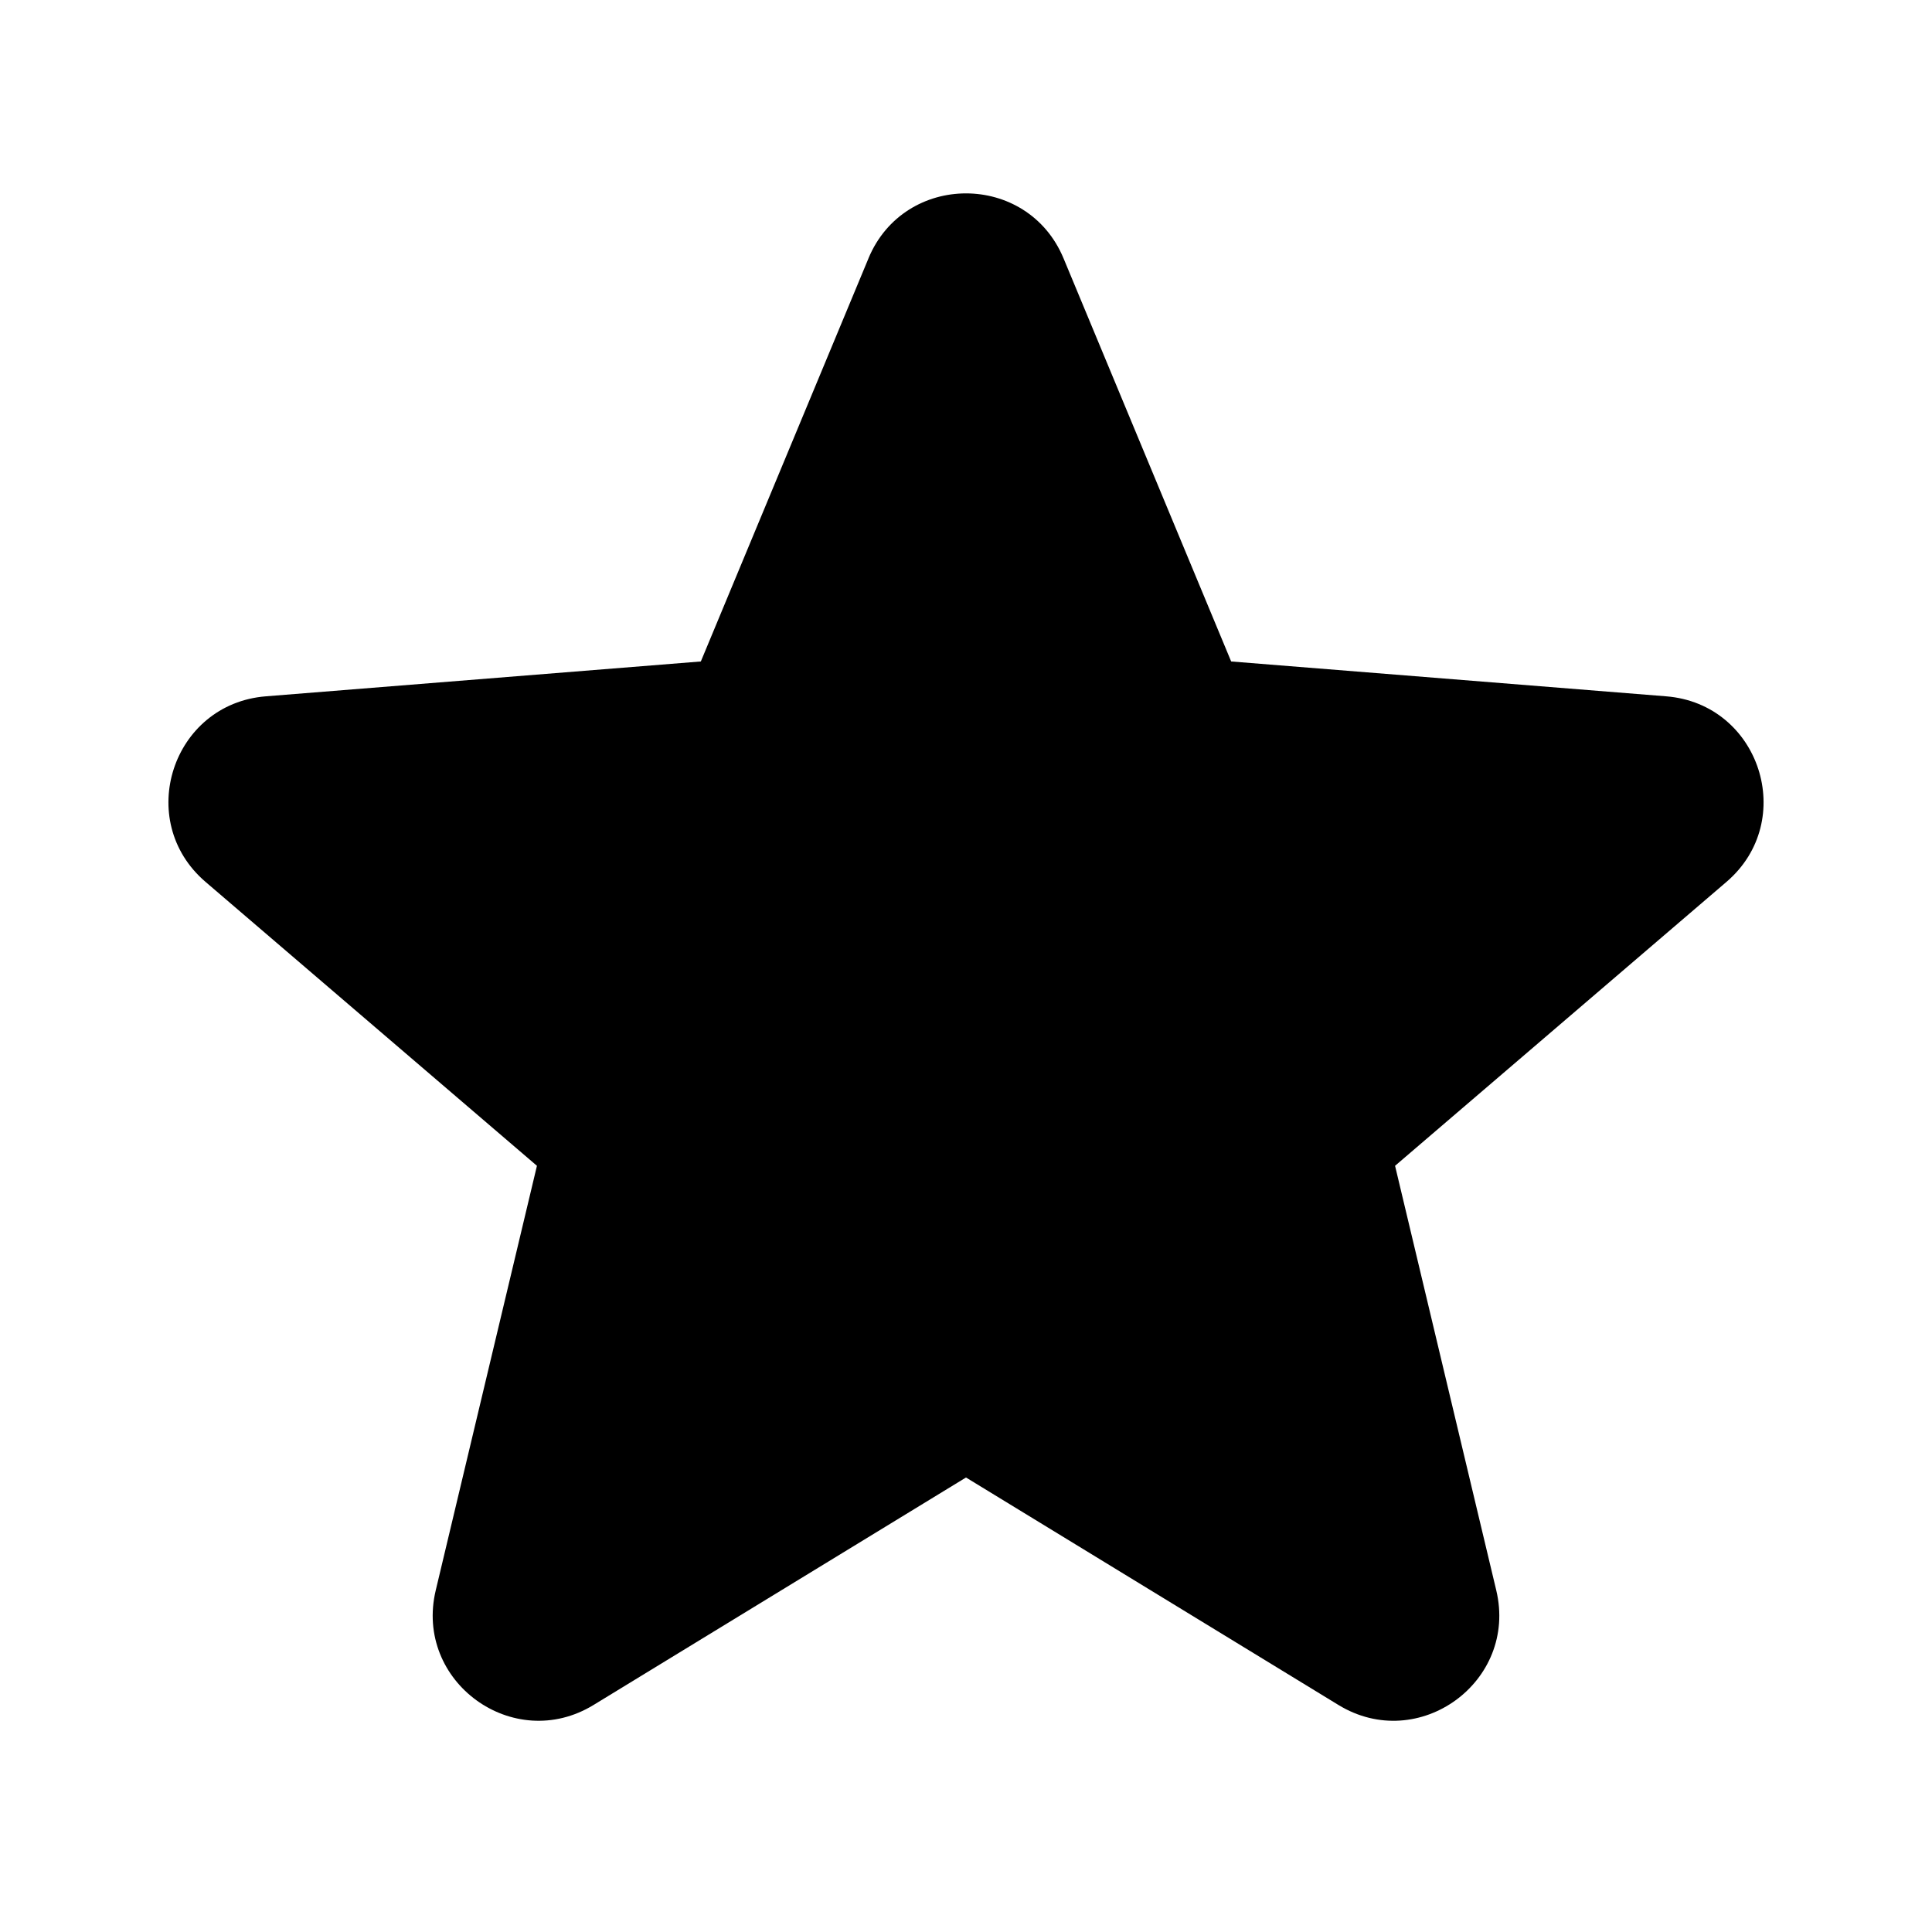
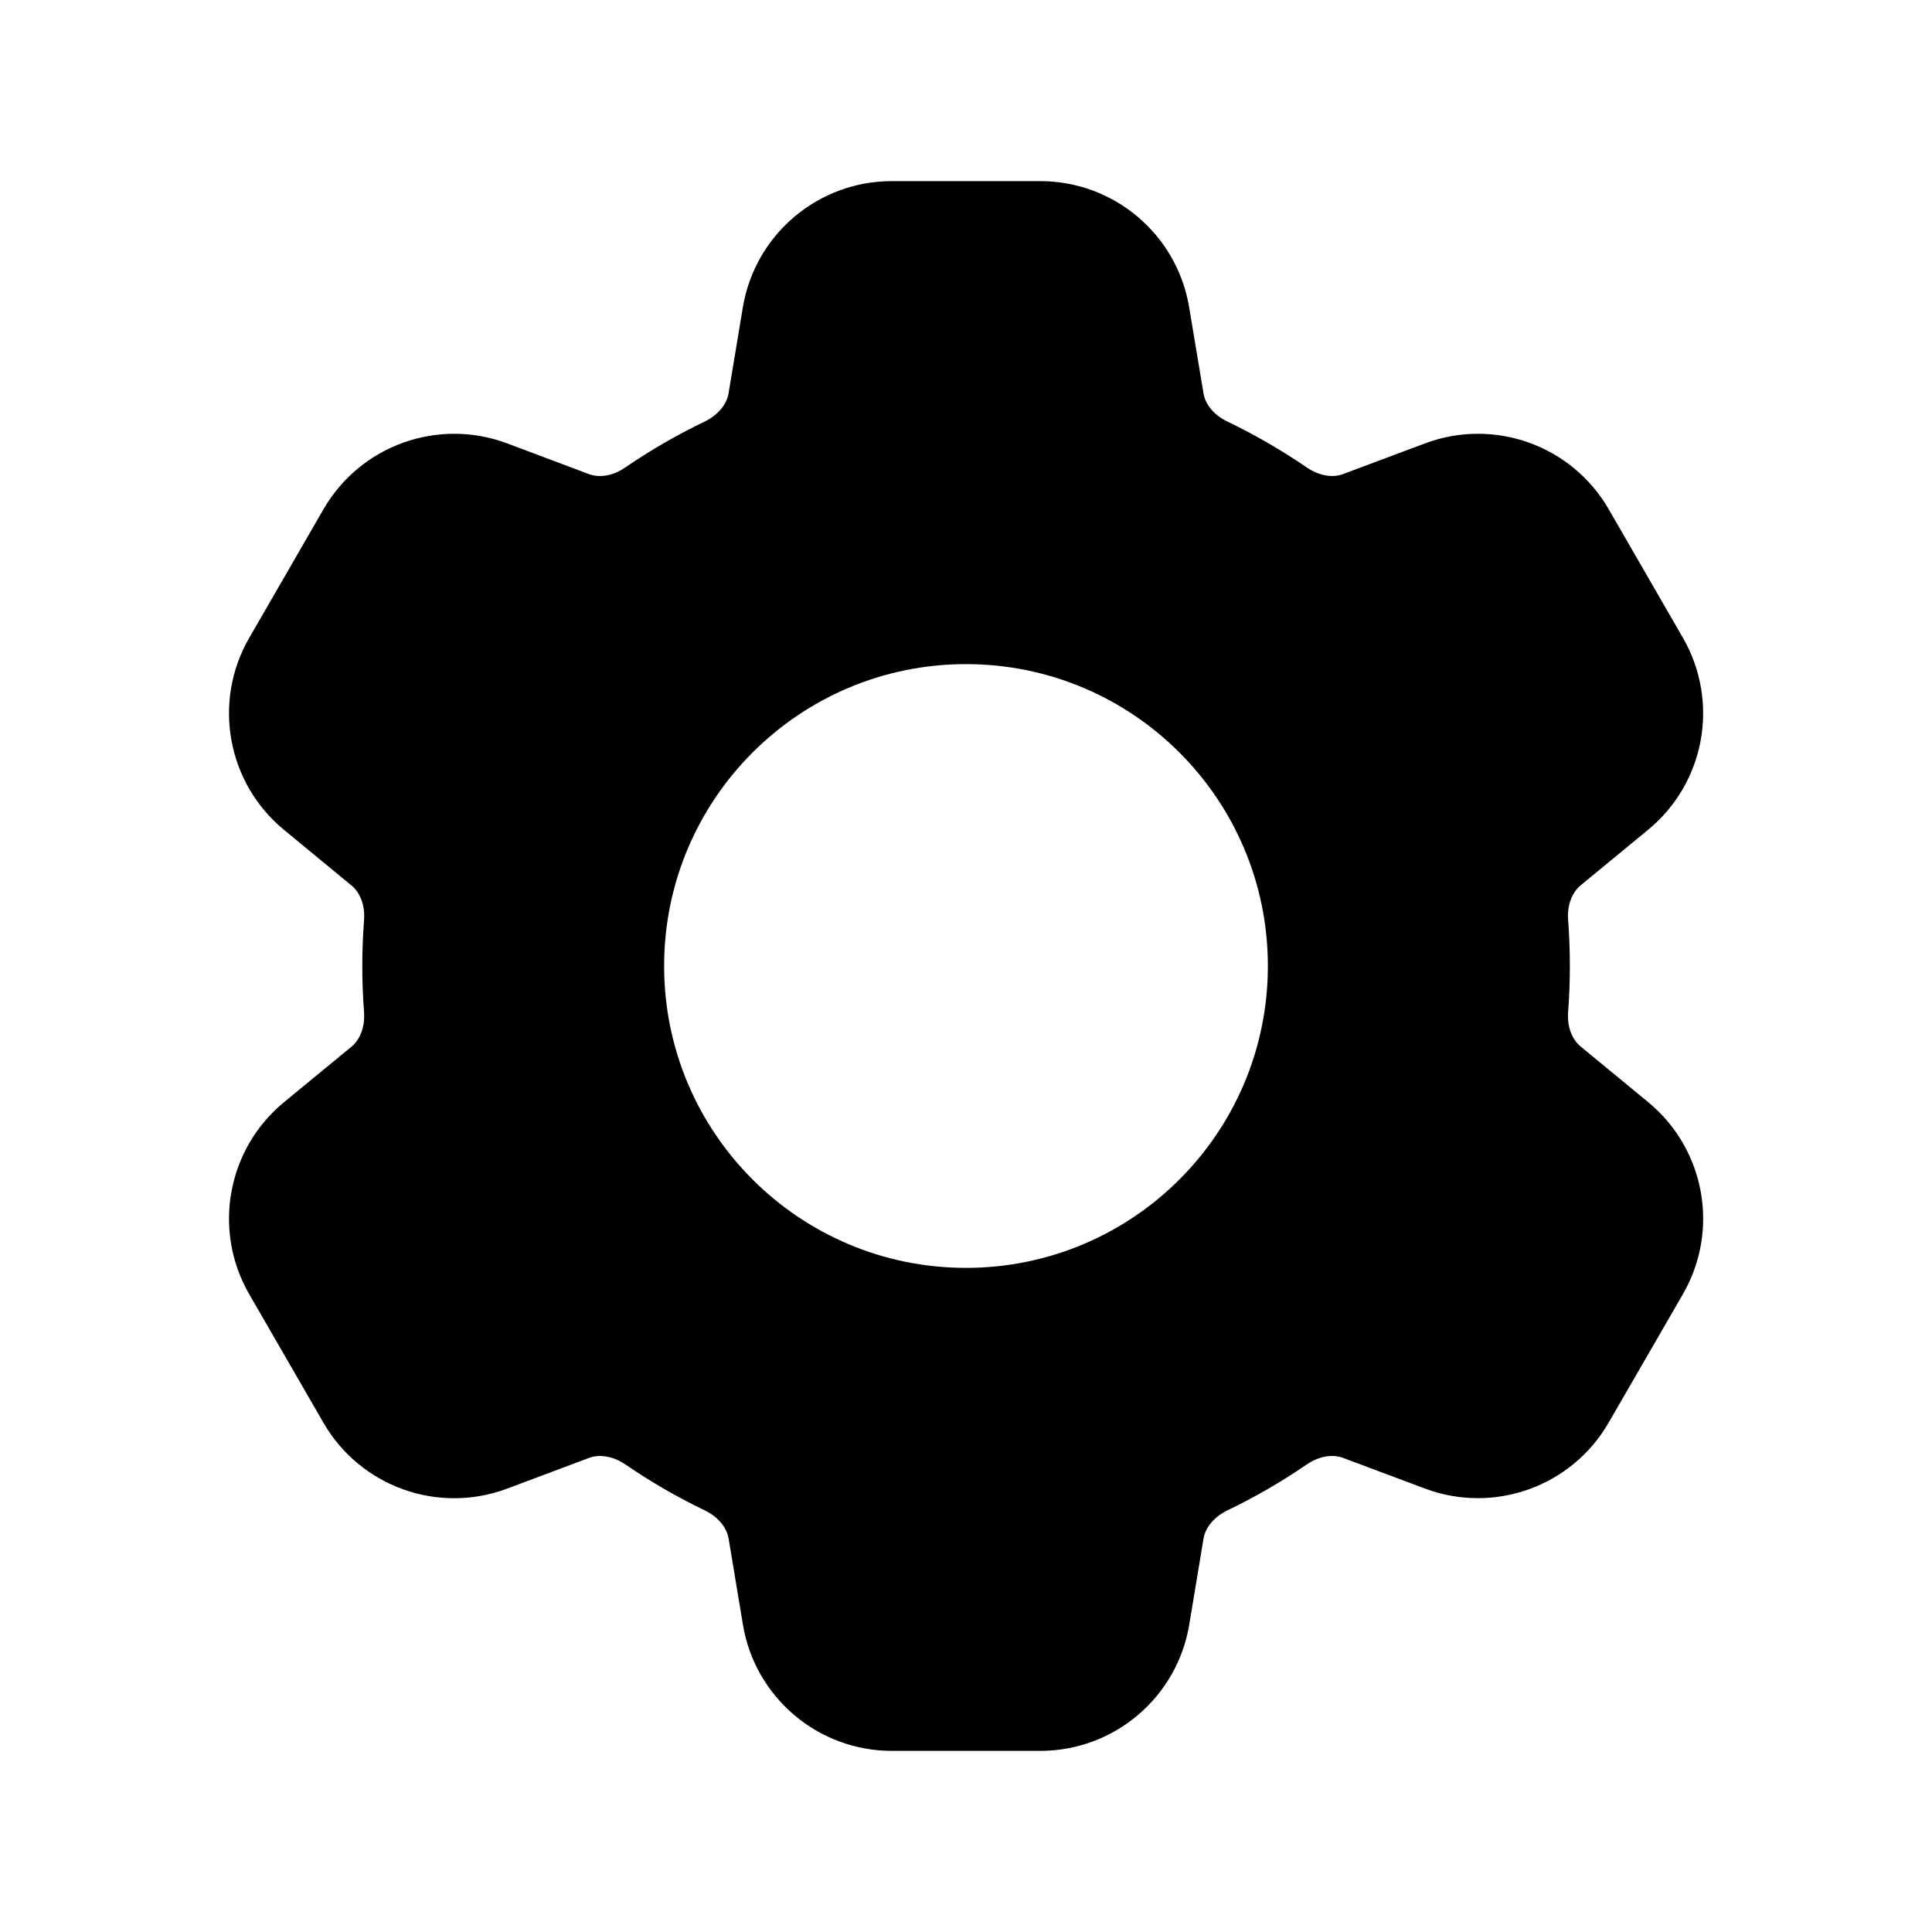
- <svg xmlns="http://www.w3.org/2000/svg" viewBox="0 0 24 24" width="1em" height="1em" fill="currentColor">
-   <path fill-rule="evenodd" d="M10.788 3.21c.448-1.077 1.976-1.077 2.424 0l2.082 5.007 5.404.433c1.164.093 1.636 1.545.749 2.305l-4.117 3.527 1.257 5.273c.271 1.136-.964 2.033-1.96 1.425L12 18.354 7.373 21.18c-.996.608-2.231-.29-1.96-1.425l1.257-5.273-4.117-3.527c-.887-.76-.415-2.212.749-2.305l5.404-.433 2.082-5.006z" clip-rule="evenodd" />
+ <svg xmlns="http://www.w3.org/2000/svg" viewBox="0 0 24 24" fill="currentColor" class="size-6">
+   <path fill-rule="evenodd" d="M11.078 2.25c-.917 0-1.699.663-1.85 1.567L9.05 4.889c-.02.12-.115.26-.297.348a7.493 7.493 0 0 0-.986.57c-.166.115-.334.126-.45.083L6.3 5.508a1.875 1.875 0 0 0-2.282.819l-.922 1.597a1.875 1.875 0 0 0 .432 2.385l.84.692c.095.078.17.229.154.43a7.598 7.598 0 0 0 0 1.139c.015.2-.059.352-.153.43l-.841.692a1.875 1.875 0 0 0-.432 2.385l.922 1.597a1.875 1.875 0 0 0 2.282.818l1.019-.382c.115-.043.283-.031.45.082.312.214.641.405.985.57.182.088.277.228.297.35l.178 1.071c.151.904.933 1.567 1.85 1.567h1.844c.916 0 1.699-.663 1.85-1.567l.178-1.072c.02-.12.114-.26.297-.349.344-.165.673-.356.985-.57.167-.114.335-.125.45-.082l1.02.382a1.875 1.875 0 0 0 2.28-.819l.923-1.597a1.875 1.875 0 0 0-.432-2.385l-.84-.692c-.095-.078-.17-.229-.154-.43a7.614 7.614 0 0 0 0-1.139c-.016-.2.059-.352.153-.43l.84-.692c.708-.582.891-1.59.433-2.385l-.922-1.597a1.875 1.875 0 0 0-2.282-.818l-1.02.382c-.114.043-.282.031-.449-.083a7.49 7.49 0 0 0-.985-.57c-.183-.087-.277-.227-.297-.348l-.179-1.072a1.875 1.875 0 0 0-1.85-1.567h-1.843ZM12 15.75a3.75 3.75 0 1 0 0-7.5 3.75 3.75 0 0 0 0 7.5Z" clip-rule="evenodd" />
</svg>
